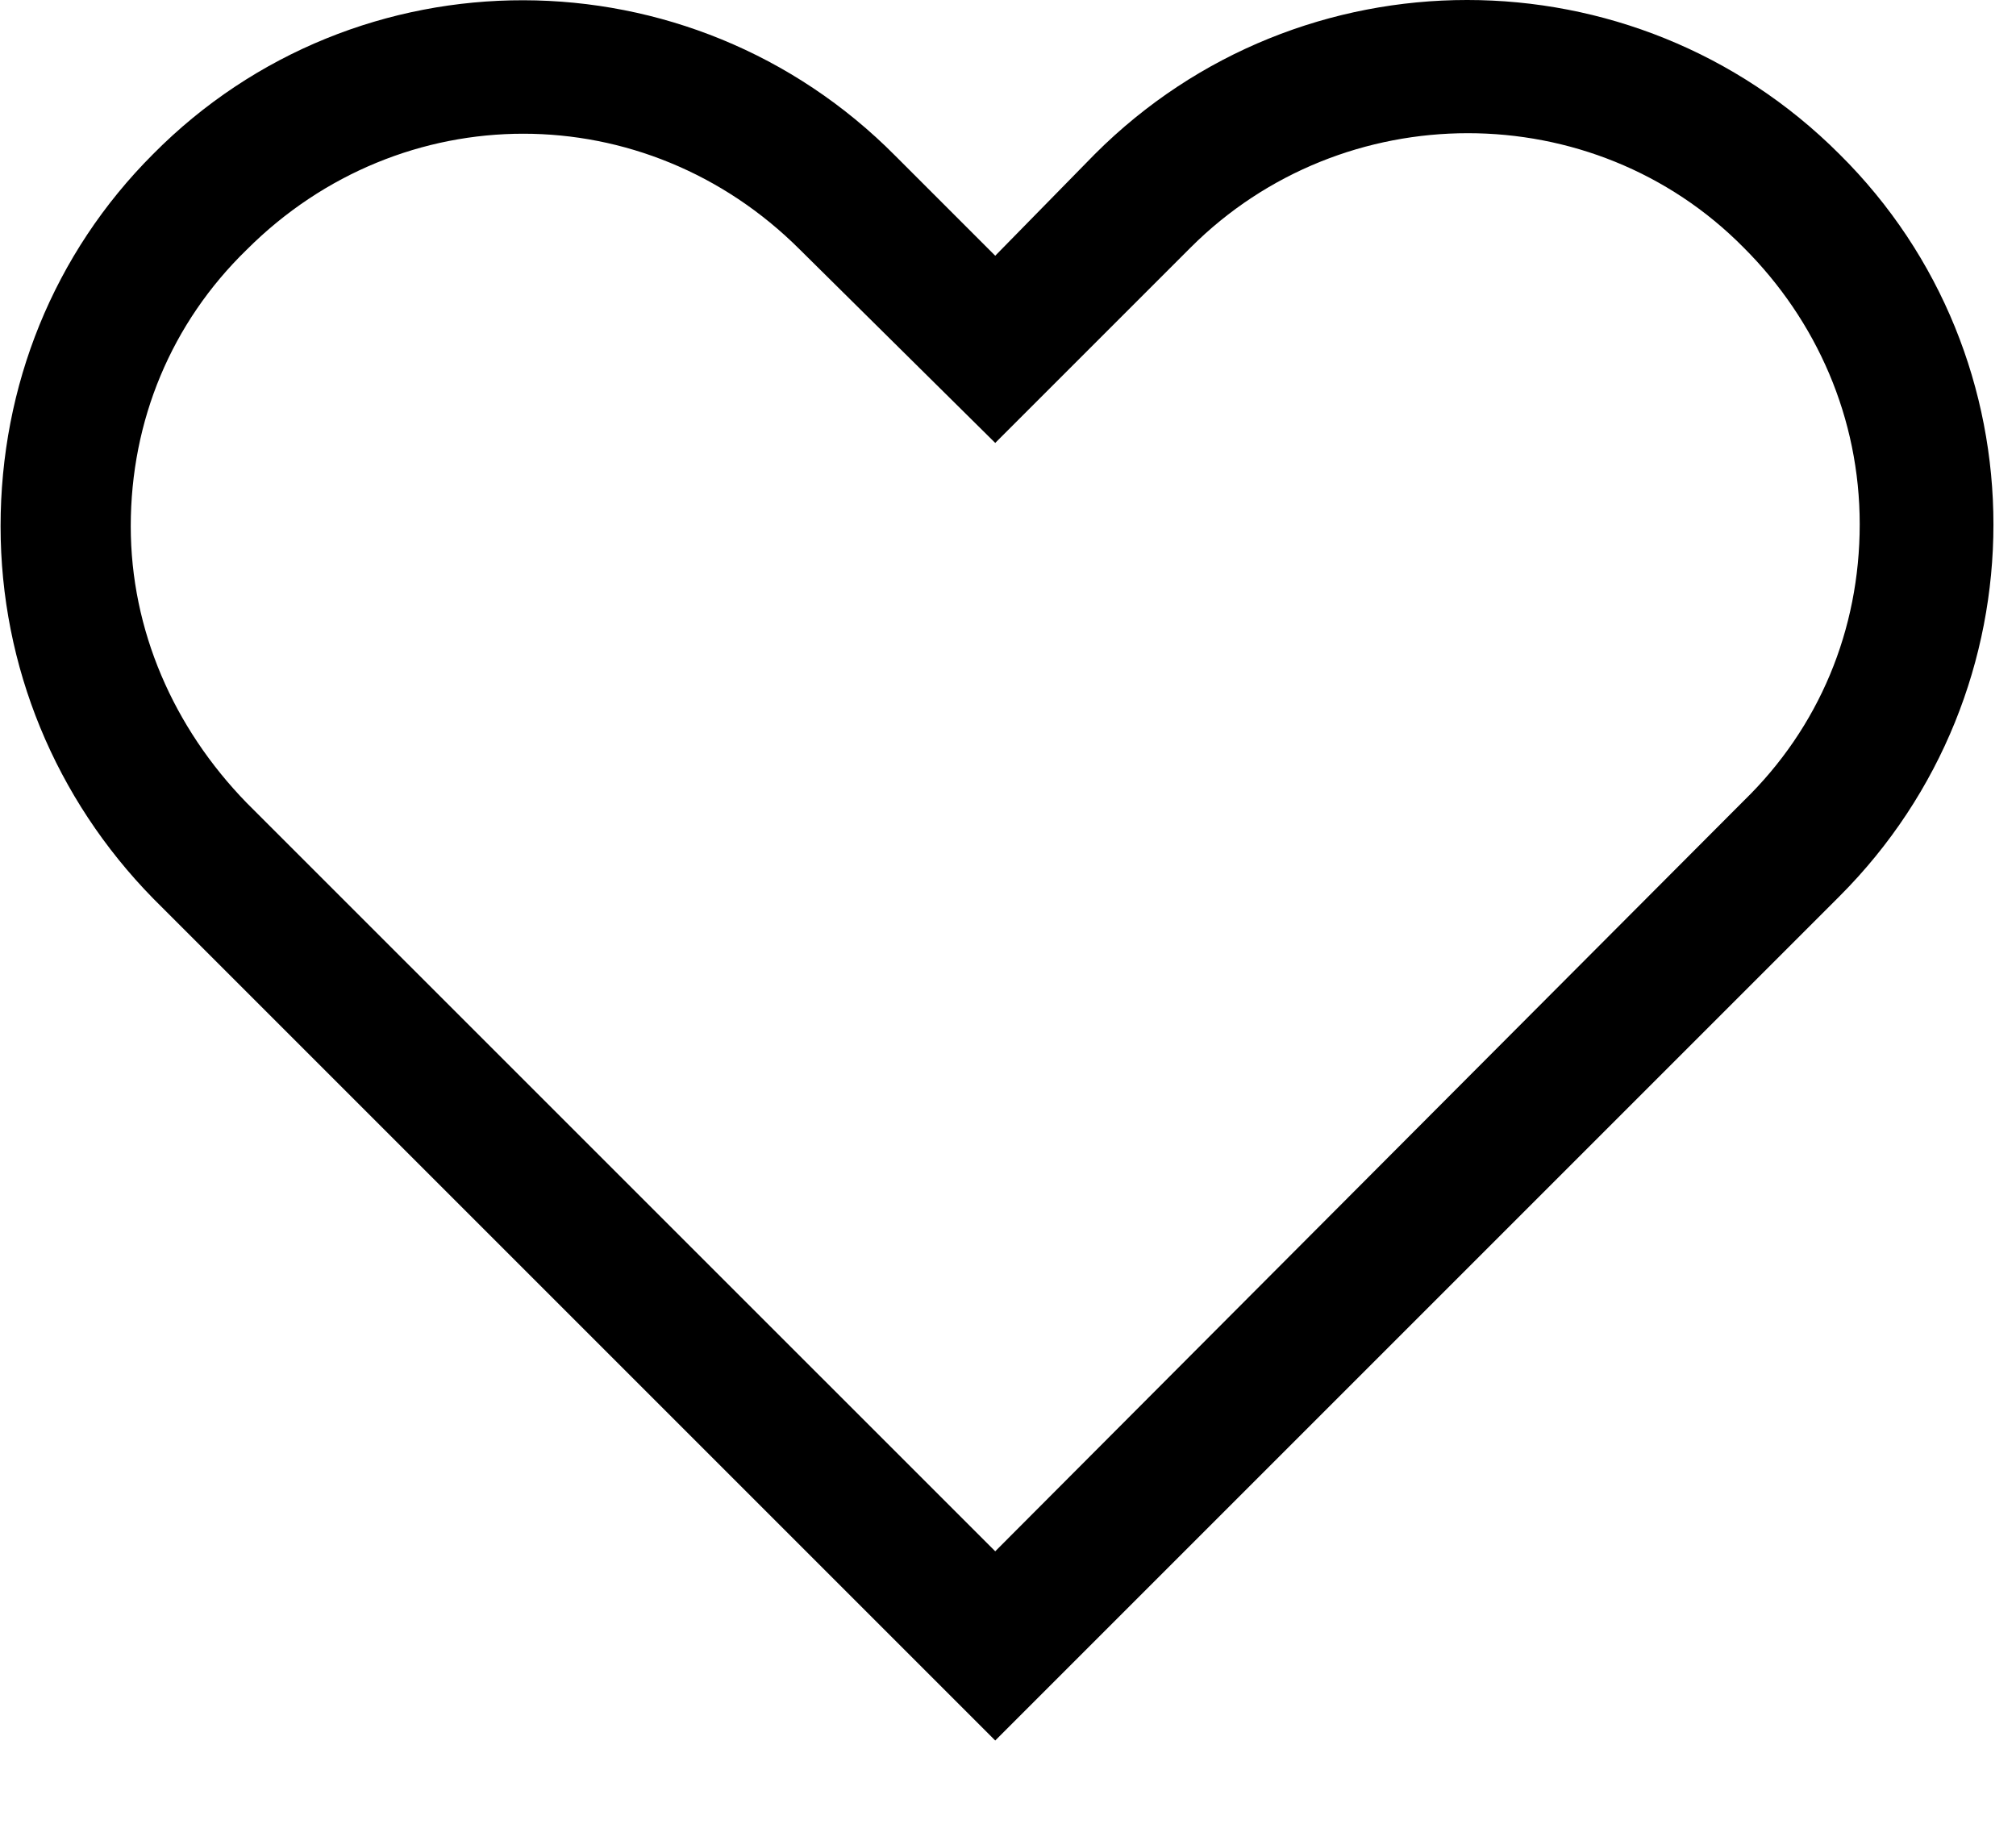
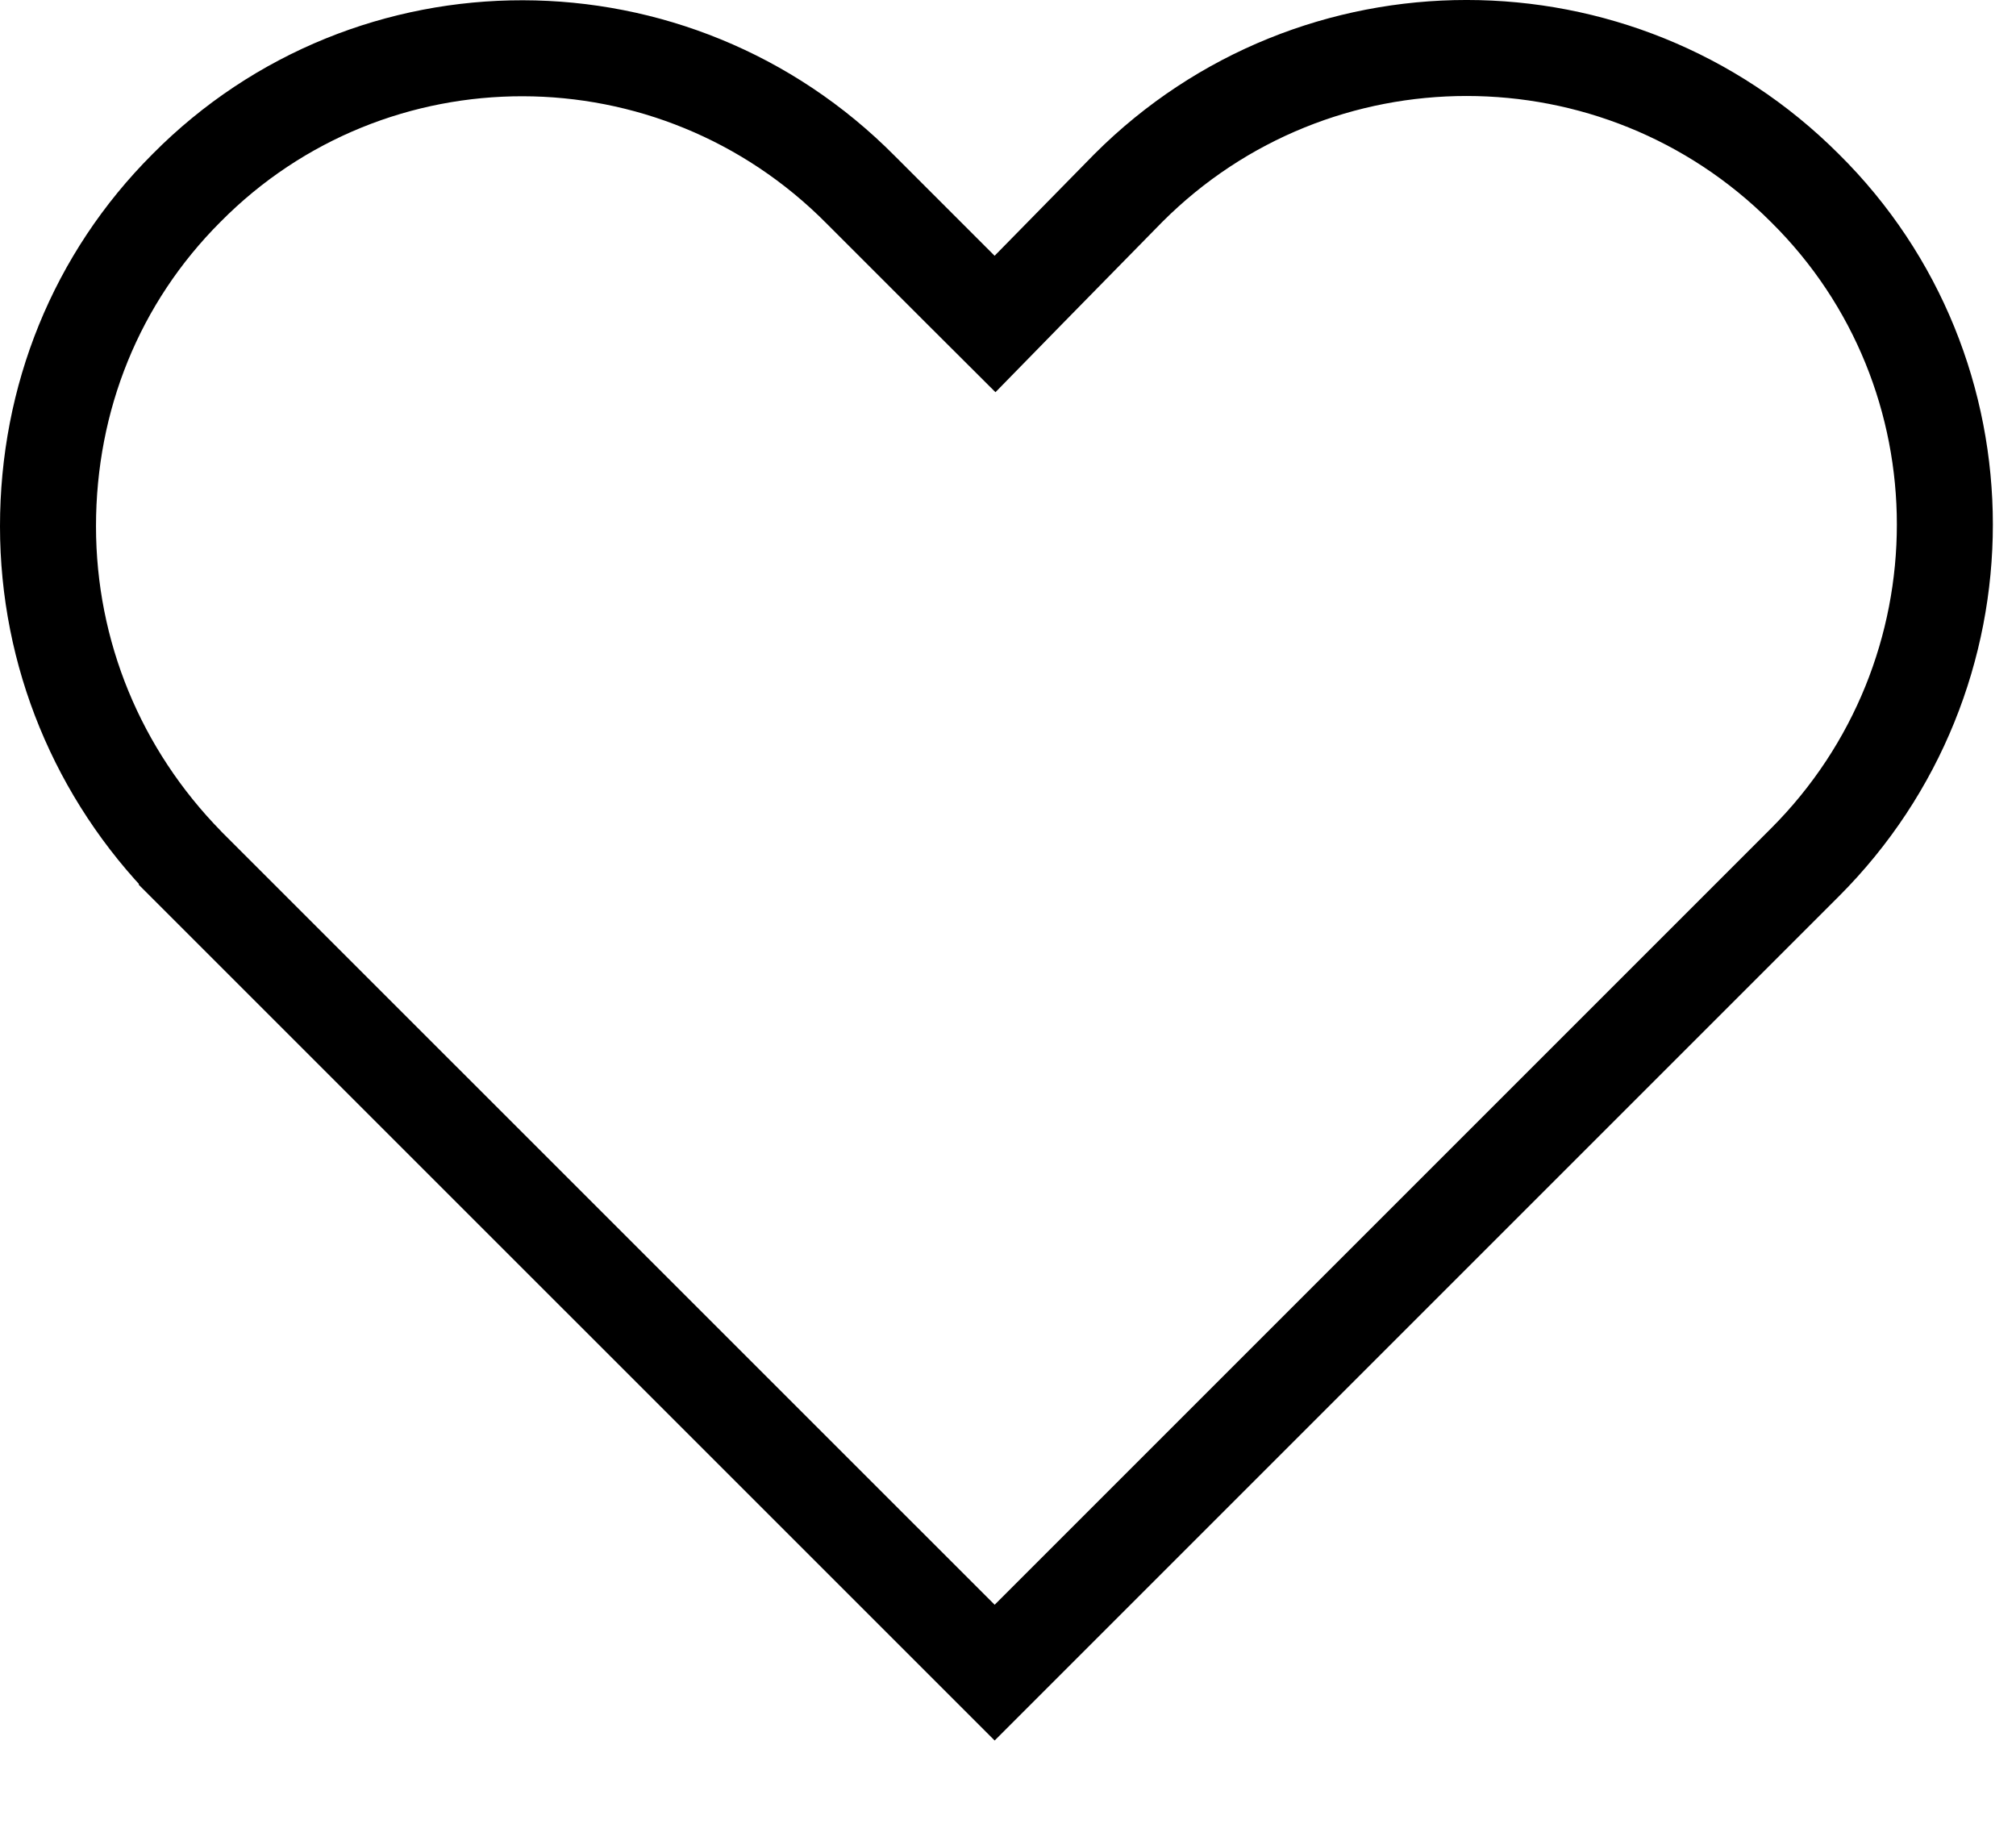
<svg xmlns="http://www.w3.org/2000/svg" width="21" height="19" viewBox="0 0 21 19" fill="none">
-   <path d="M19.16 9.338C21.3 7.198 21.3 3.724 19.16 1.605C17.02 -0.535 13.545 -0.535 11.405 1.605L10.367 2.664L9.329 1.626C7.189 -0.535 3.714 -0.535 1.595 1.605C0.557 2.643 0.006 4.02 0.006 5.482C0.006 6.944 0.578 8.321 1.595 9.359L10.367 18.131L19.16 9.338ZM1.362 5.482C1.362 4.38 1.786 3.363 2.57 2.601C3.375 1.796 4.413 1.393 5.451 1.393C6.489 1.393 7.528 1.796 8.333 2.601L10.367 4.614L12.401 2.58C13.99 0.99 16.596 0.99 18.164 2.58C18.927 3.342 19.372 4.359 19.372 5.461C19.372 6.563 18.948 7.58 18.164 8.342L10.367 16.16L2.57 8.364C1.807 7.58 1.362 6.563 1.362 5.482Z" fill="black" />
+   <path d="M18.8 1.958L18.802 1.96C20.744 3.882 20.746 7.039 18.8 8.985L10.361 17.424L1.946 9.01C1.946 9.009 1.945 9.008 1.945 9.008C1.019 8.062 0.5 6.811 0.5 5.482C0.5 4.149 1.001 2.9 1.943 1.958L1.943 1.958L1.944 1.957C3.866 0.016 7.022 0.013 8.967 1.978L8.969 1.98L10.007 3.018L10.365 3.375L10.718 3.014L11.755 1.957C13.699 0.014 16.856 0.014 18.8 1.958Z" stroke="black" />
</svg>
